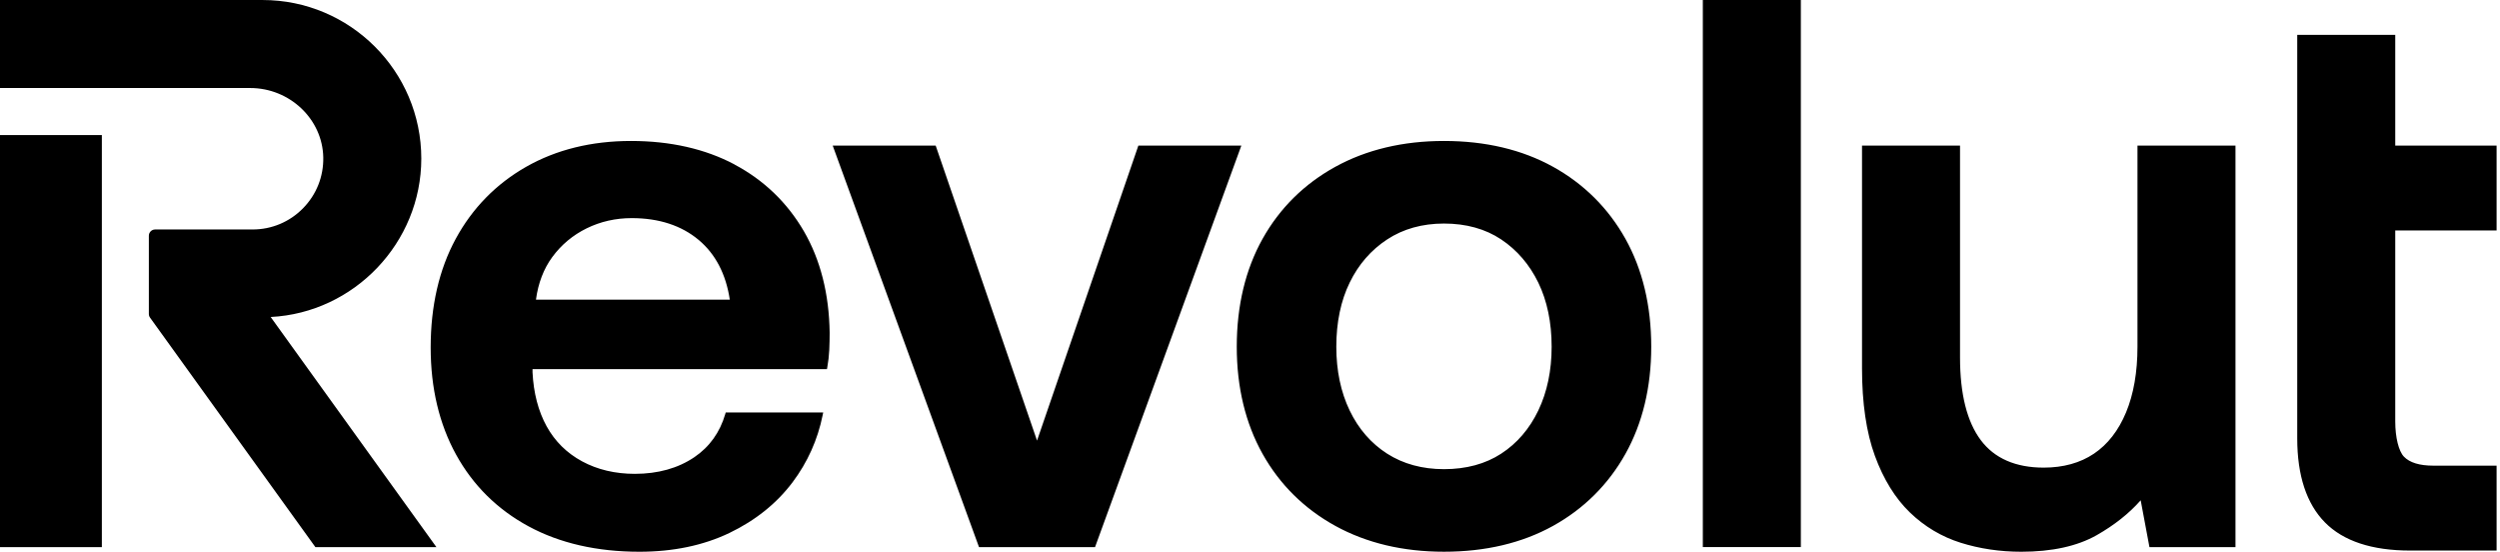
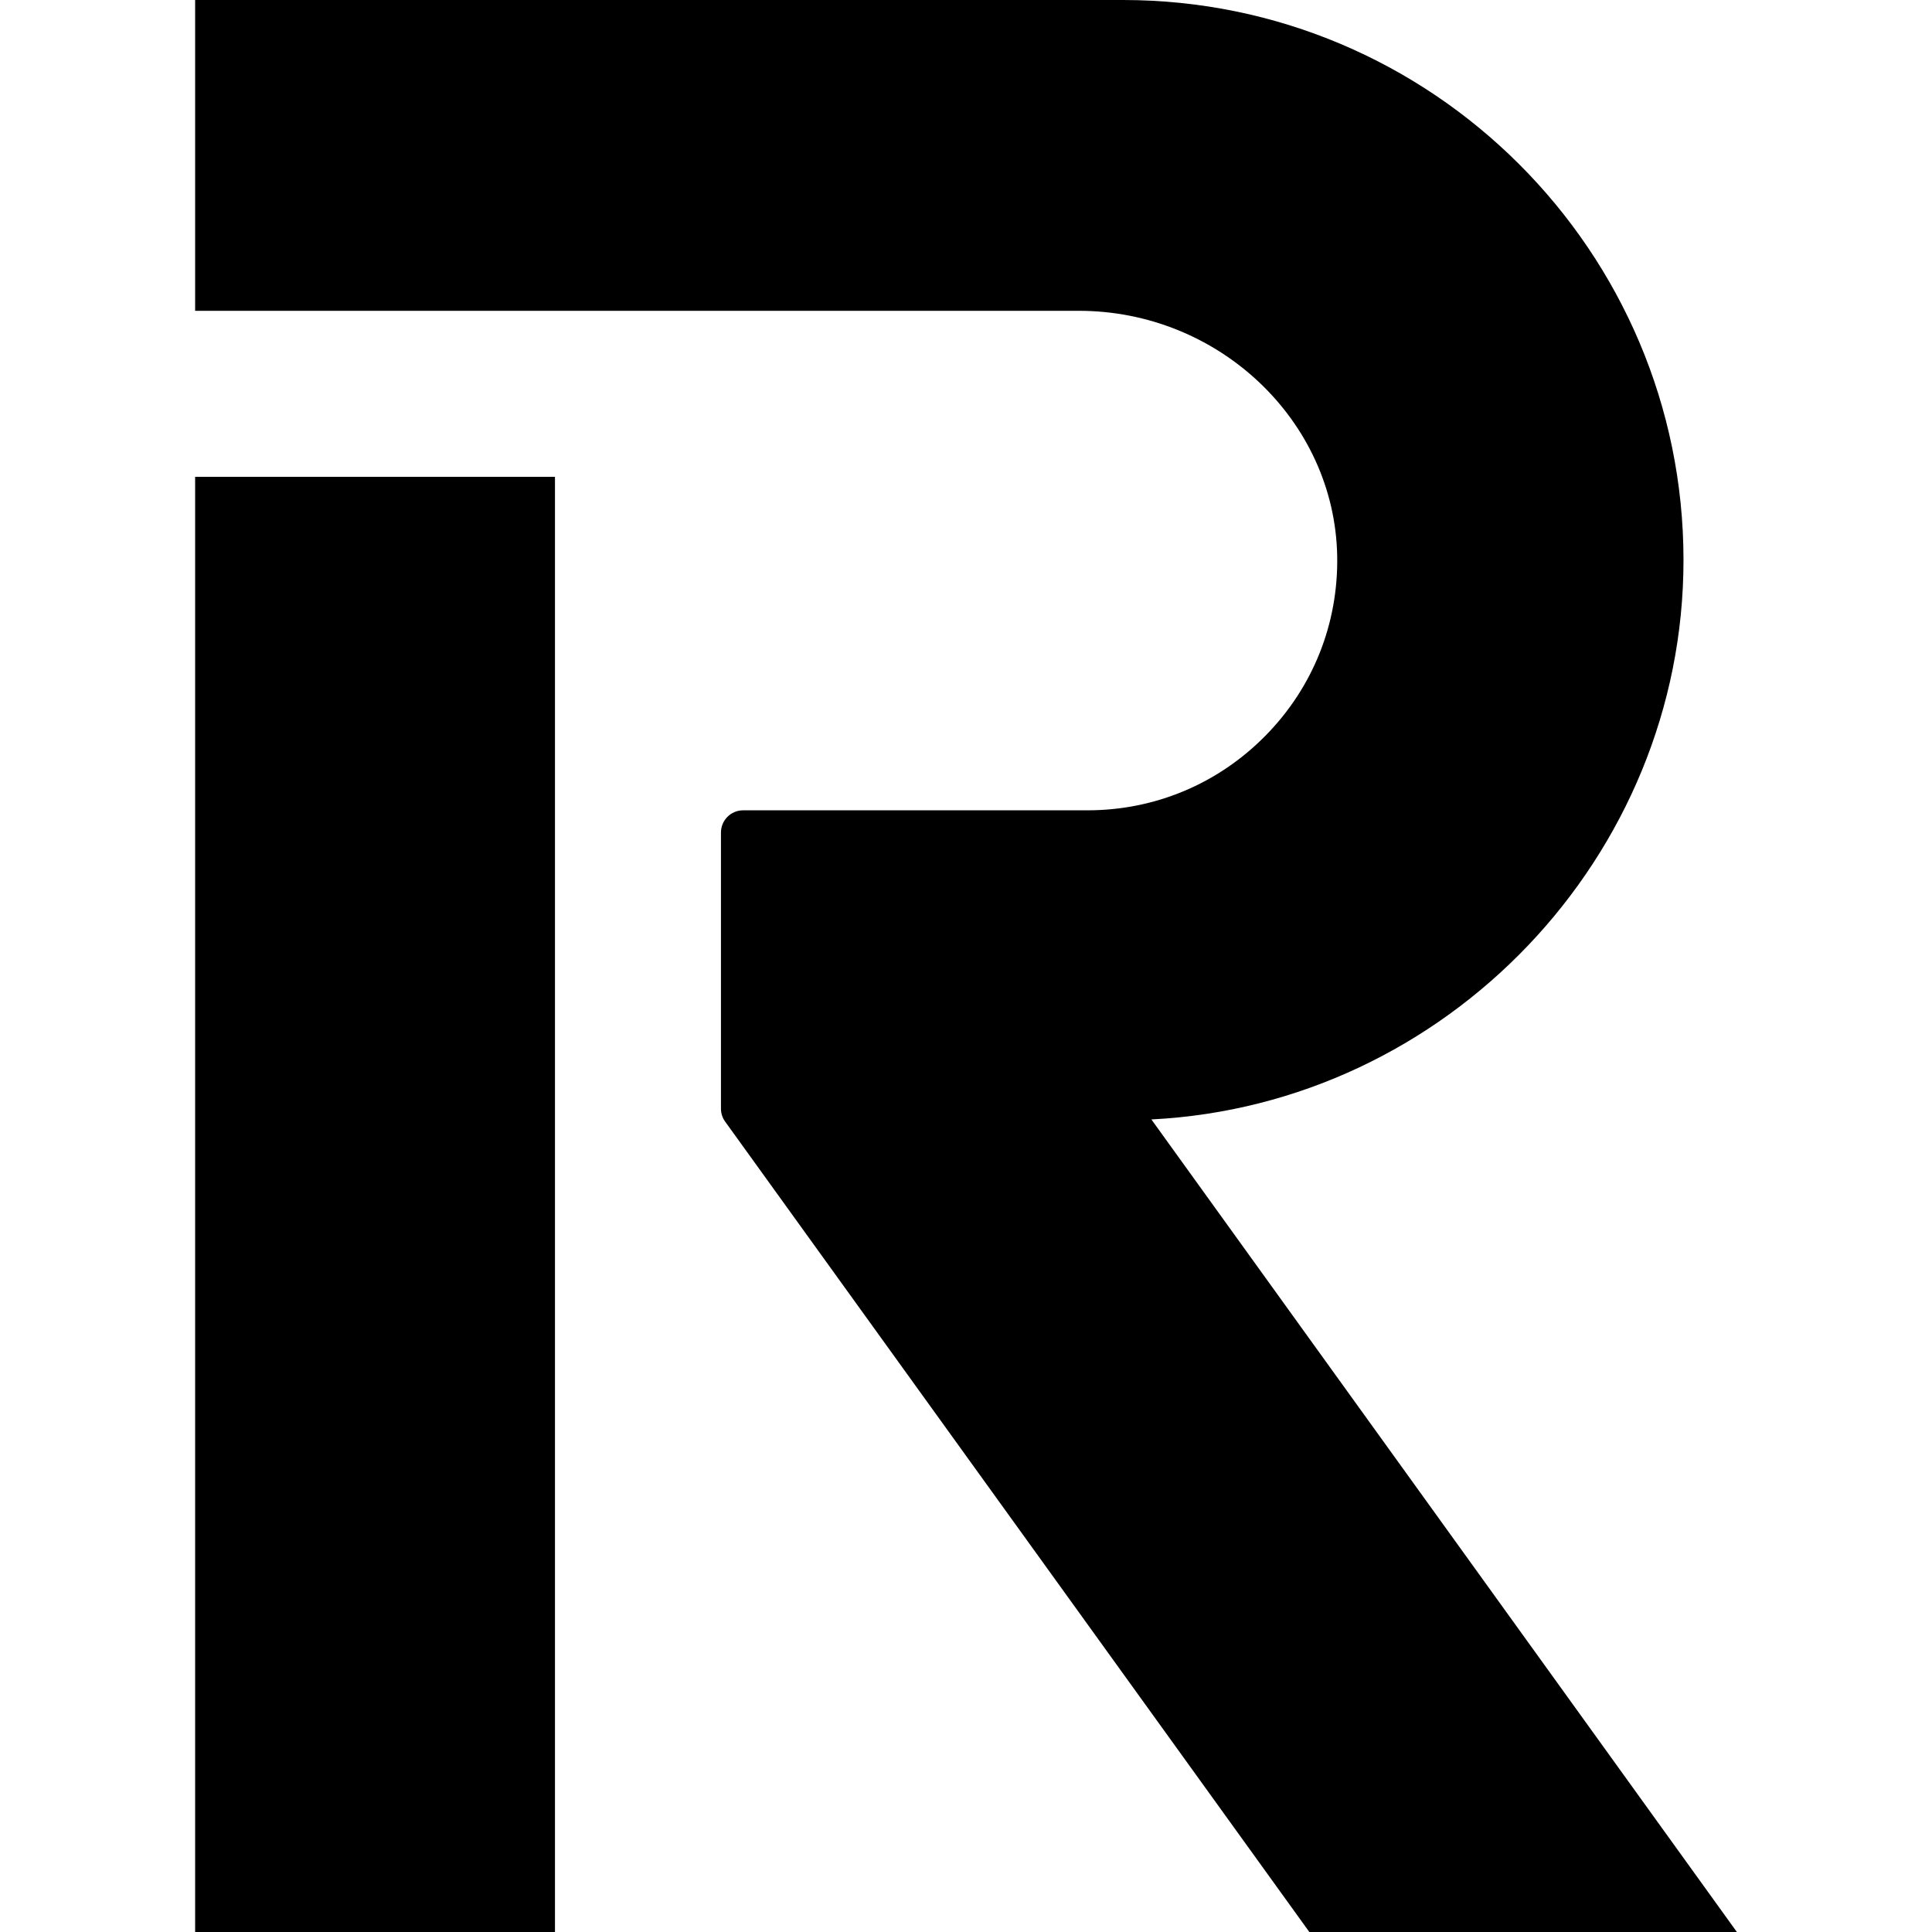
- <svg xmlns="http://www.w3.org/2000/svg" viewBox="0 0 145 32">
-   <path clip-rule="evenodd" d="m98.804 0h5.687v31.731h-5.687zm46.057 13.368v-4.924h-5.881v-6.42h-5.687v23.405c0 2.151.541 3.789 1.608 4.871 1.066 1.083 2.728 1.632 4.939 1.632h5.021v-4.924h-3.674c-.799 0-1.372-.176-1.704-.523-.305-.318-.503-1.119-.503-2.043v-11.075zm-84.689 12.187 5.88-17.111h5.975l-8.489 23.288h-6.733l-8.489-23.288h5.975zm63.851-5.445c0 1.474-.224 2.757-.664 3.812-.437 1.05-1.063 1.854-1.861 2.391s-1.779.809-2.916.809c-1.626 0-2.853-.534-3.646-1.588-.802-1.065-1.209-2.678-1.209-4.795v-12.294h-5.687v12.923c0 2.012.251 3.719.748 5.072.497 1.357 1.18 2.461 2.029 3.281.849.819 1.84 1.41 2.946 1.758 1.1.346 2.284.522 3.518.522 1.778 0 3.25-.323 4.373-.959 1.024-.582 1.883-1.262 2.555-2.025l.509 2.715h4.992v-23.287h-5.687zm-33.913-10.437c-1.792-.994-3.921-1.497-6.325-1.497-2.375 0-4.495.503-6.302 1.497-1.809.996-3.231 2.402-4.225 4.18-.993 1.776-1.497 3.882-1.497 6.257 0 2.347.503 4.437 1.497 6.214.994 1.777 2.416 3.183 4.225 4.179 1.807.994 3.928 1.497 6.302 1.497 2.404 0 4.532-.503 6.325-1.497 1.794-.995 3.208-2.401 4.203-4.179.993-1.777 1.497-3.868 1.497-6.214 0-2.375-.504-4.48-1.497-6.258-.995-1.778-2.409-3.185-4.203-4.18zm-3.005 16.639c-.916.597-2.033.899-3.32.899-1.257 0-2.367-.303-3.299-.899-.933-.598-1.665-1.441-2.176-2.507-.513-1.067-.773-2.31-.773-3.694 0-1.413.26-2.663.773-3.715.51-1.052 1.243-1.895 2.177-2.508.931-.612 2.041-.922 3.297-.922 1.286 0 2.402.31 3.319.921.919.613 1.644 1.457 2.156 2.509.512 1.055.772 2.305.772 3.715 0 1.381-.26 2.624-.772 3.694-.511 1.066-1.236 1.91-2.155 2.507zm-81.195-18.48h-5.911v23.9h5.911zm18.535 1.367c0-5.071-4.13-9.198-9.206-9.198h-15.239v5.104h14.515c2.297 0 4.2 1.805 4.242 4.023.021 1.111-.396 2.159-1.174 2.952-.778.793-1.818 1.23-2.928 1.23h-5.654c-.201 0-.364.163-.364.364v4.536c0 .077.024.151.069.213l9.593 13.309h7.022l-9.616-13.346c4.843-.243 8.74-4.312 8.74-9.188zm18.174.339c-1.703-.904-3.724-1.362-6.009-1.362-2.287 0-4.332.504-6.079 1.498-1.749.995-3.125 2.402-4.09 4.181-.964 1.775-1.452 3.895-1.452 6.302 0 2.346.496 4.436 1.475 6.212.981 1.781 2.396 3.18 4.204 4.158 1.805.978 3.971 1.474 6.435 1.474 1.955 0 3.711-.366 5.219-1.089 1.508-.725 2.739-1.712 3.66-2.934.874-1.161 1.464-2.475 1.752-3.904l.031-.152h-5.656l-.027.092c-.311 1.066-.916 1.908-1.796 2.504-.945.64-2.107.965-3.452.965-1.14 0-2.17-.244-3.061-.726-.886-.479-1.579-1.164-2.059-2.037-.482-.876-.756-1.929-.815-3.125v-.187h17.084l.019-.104c.06-.328.098-.666.115-1.005.014-.331.022-.662.022-.995-.03-2.256-.535-4.241-1.499-5.899-.968-1.66-2.321-2.961-4.024-3.864zm-2.072 4.385c.972.818 1.576 1.98 1.798 3.456h-11.247c.129-.958.447-1.788.946-2.468.524-.714 1.196-1.275 1.996-1.667.801-.394 1.681-.593 2.615-.593 1.578-0 2.887.428 3.892 1.272z" fill-rule="evenodd" />
+ <svg xmlns="http://www.w3.org/2000/svg" role="img" viewBox="0 0 24 24">
+   <path d="M20.913 6.957C20.913 3.121 17.79 0 13.95 0H2.424v3.861h10.978c1.738 0 3.177 1.365 3.209 3.043.016.84-.299 1.633-.888 2.232-.589.6-1.375.93-2.214.93H9.232a.276.276 0 0 0-.276.275v3.431c0 .059.018.114.052.161L16.265 24h5.311l-7.273-10.094c3.663-.184 6.61-3.261 6.61-6.949zM6.894 5.923H2.424V24h4.47z" />
</svg>
